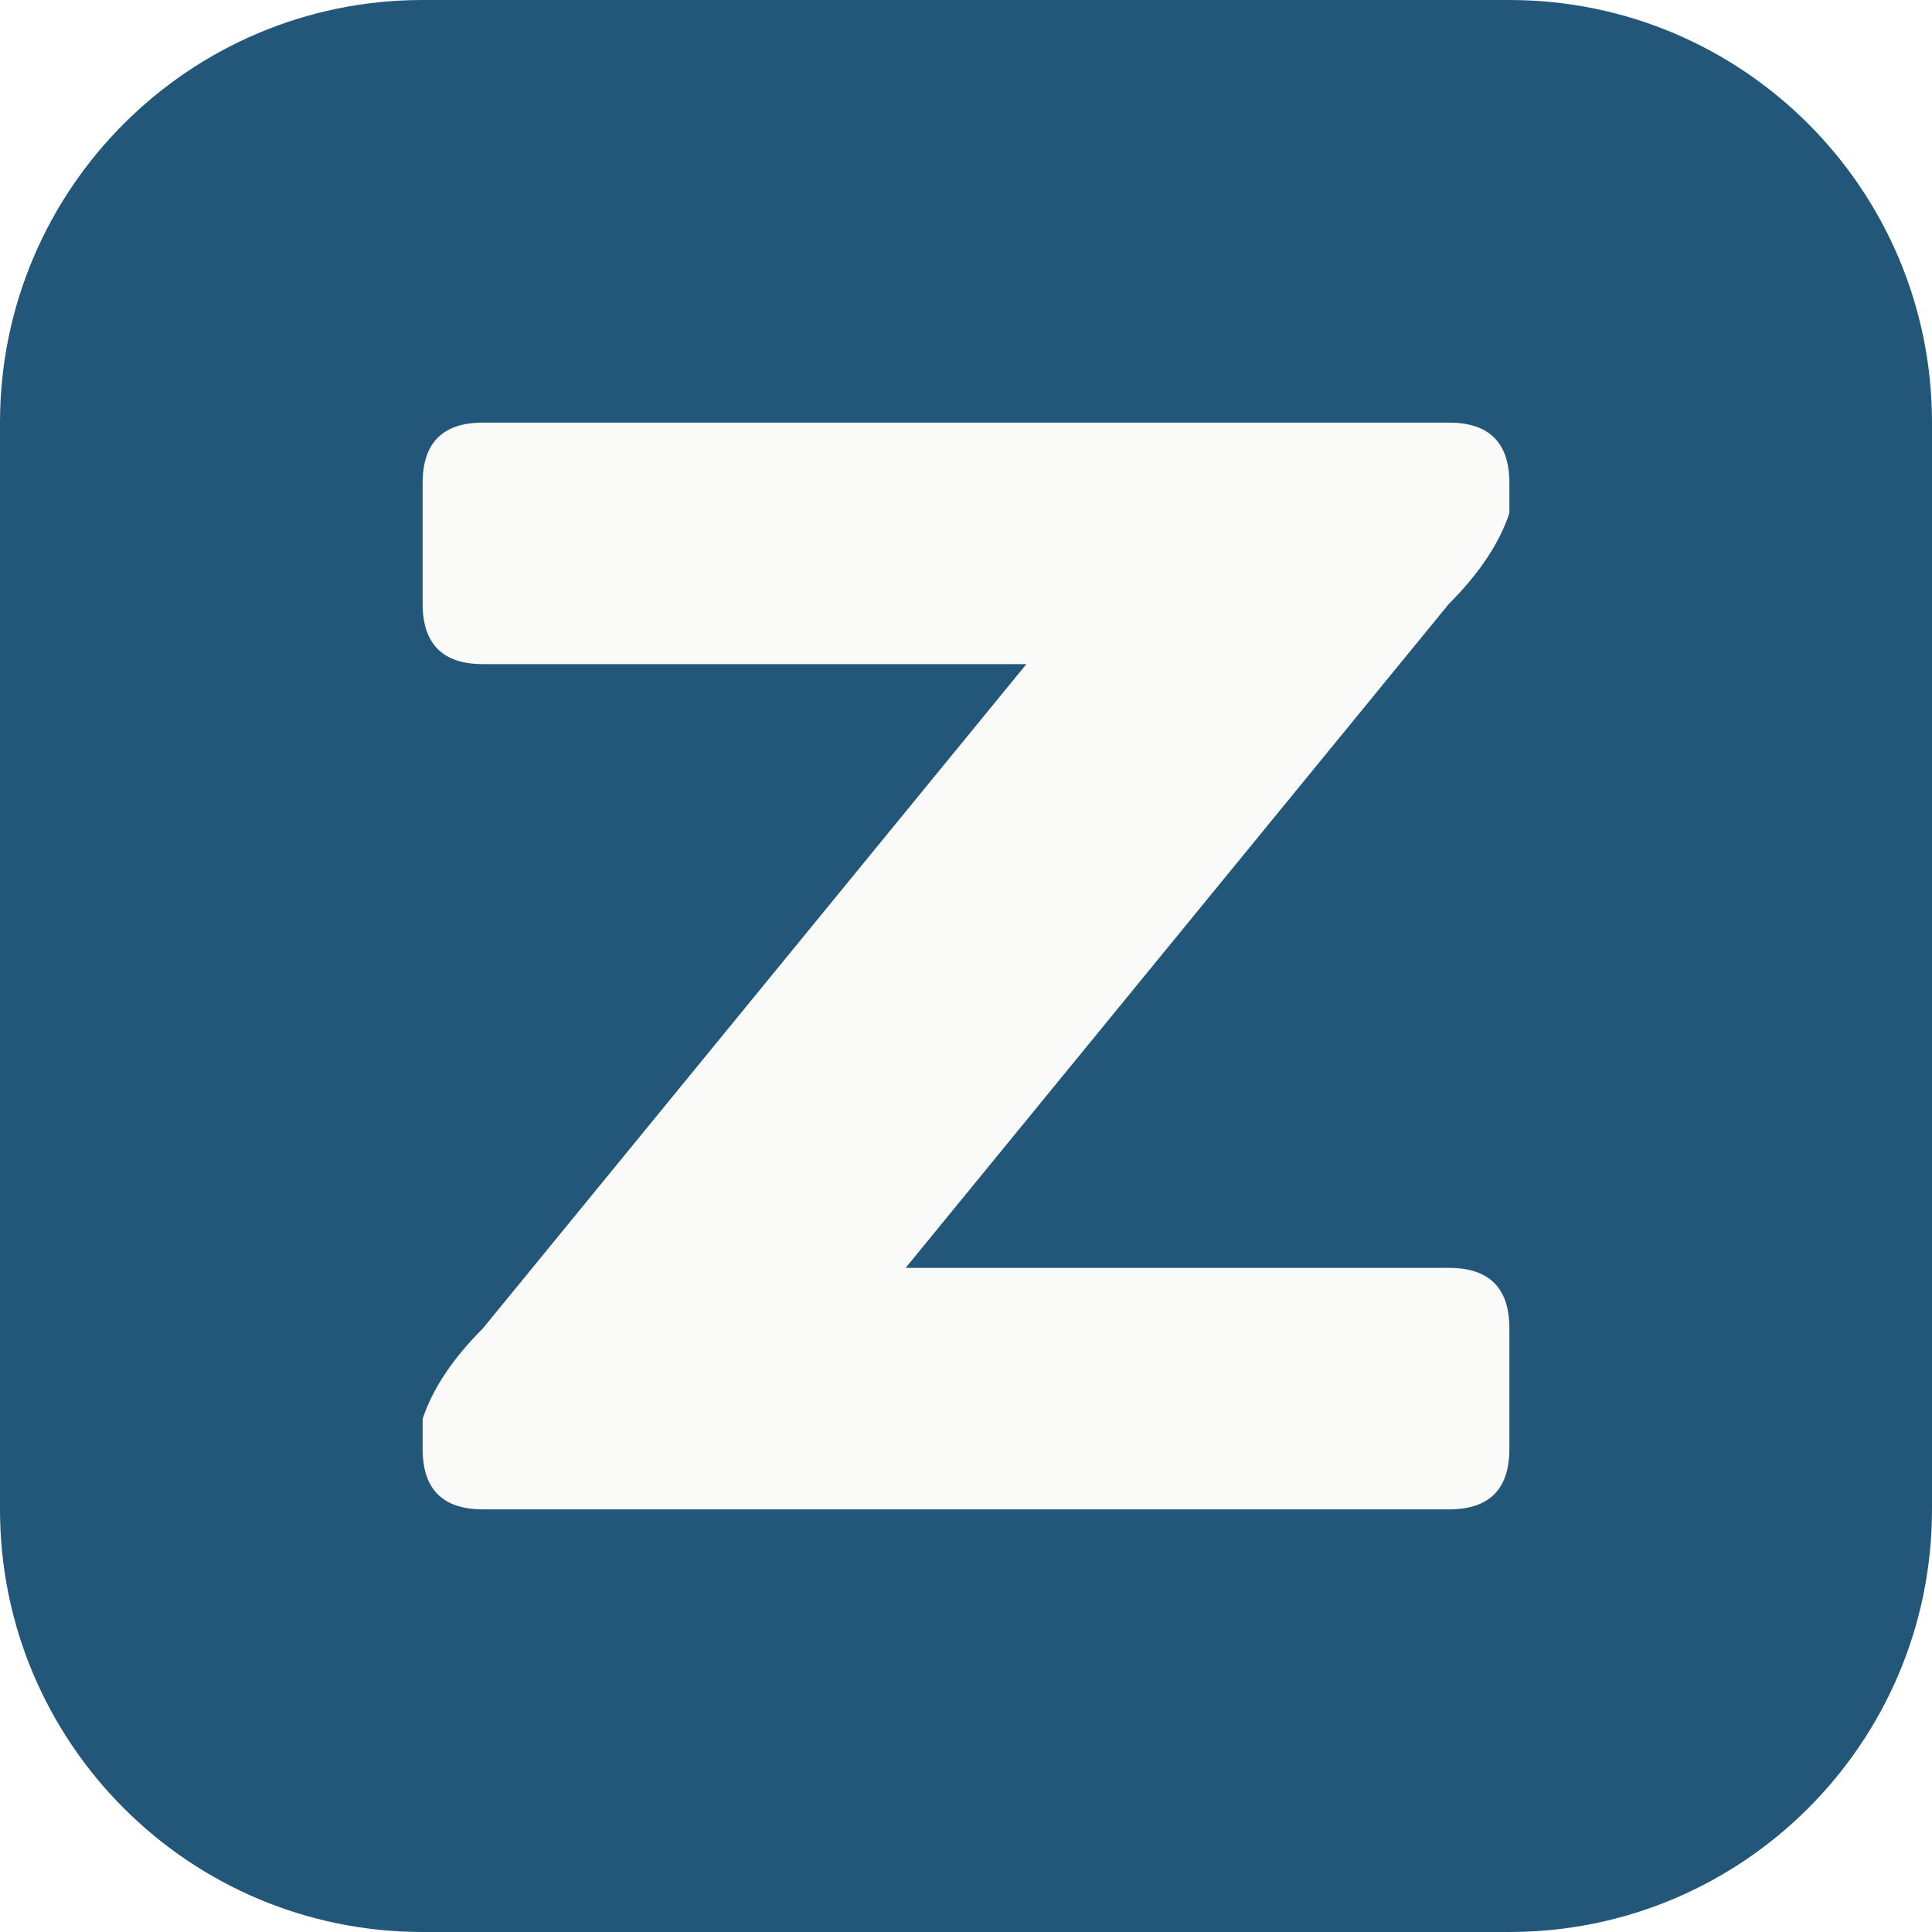
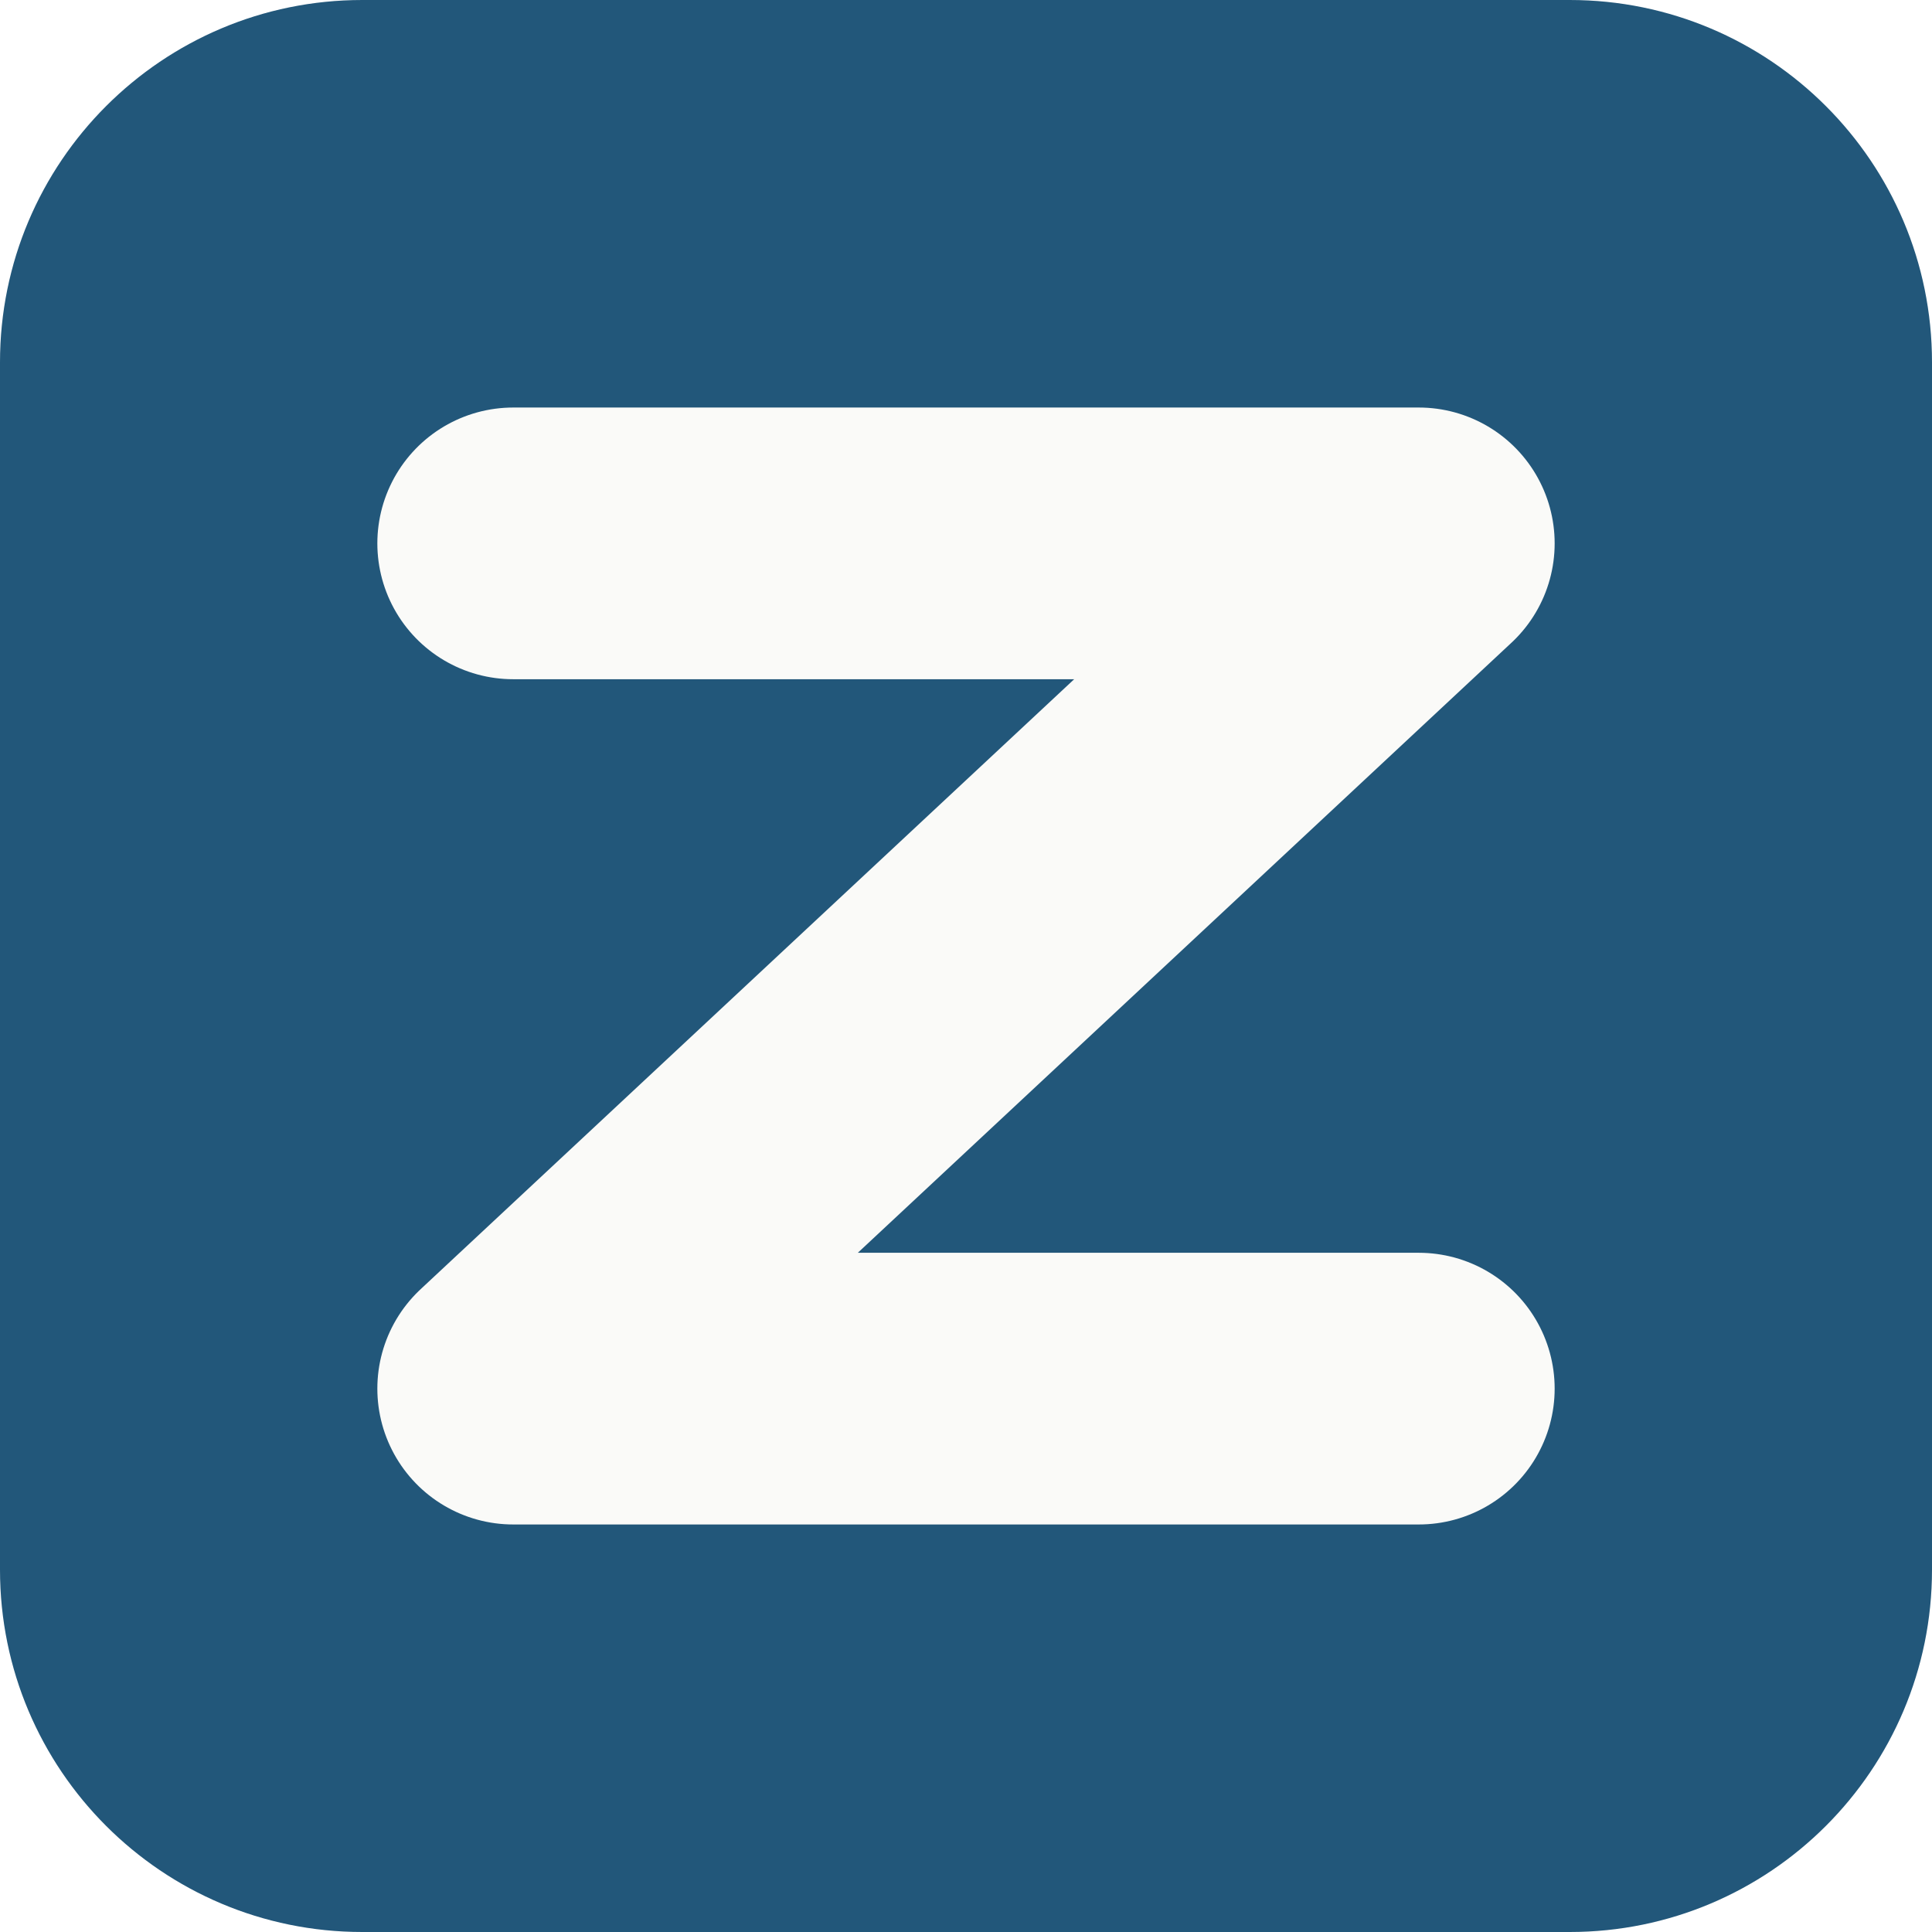
<svg xmlns="http://www.w3.org/2000/svg" viewBox="0 0 64 64">
-   <rect width="64" height="64" rx="14" fill="#22577A" />
-   <path fill="#FAFAF8" d="M16 14        Q14 14 14 16        L14 20        Q14 22 16 22        L34 22        L16 44        Q14.5 45.5 14 47        L14 48        Q14 50 16 50        L48 50        Q50 50 50 48        L50 44        Q50 42 48 42        L30 42        L48 20        Q49.5 18.5 50 17        L50 16        Q50 14 48 14        Z" />
+   <rect width="64" height="64" rx="12" fill="#22577A" />
+   <polyline points="17,18 47,18 17,46 47,46" fill="none" stroke="#FAFAF8" stroke-width="9" stroke-linecap="round" stroke-linejoin="round" />
</svg>
